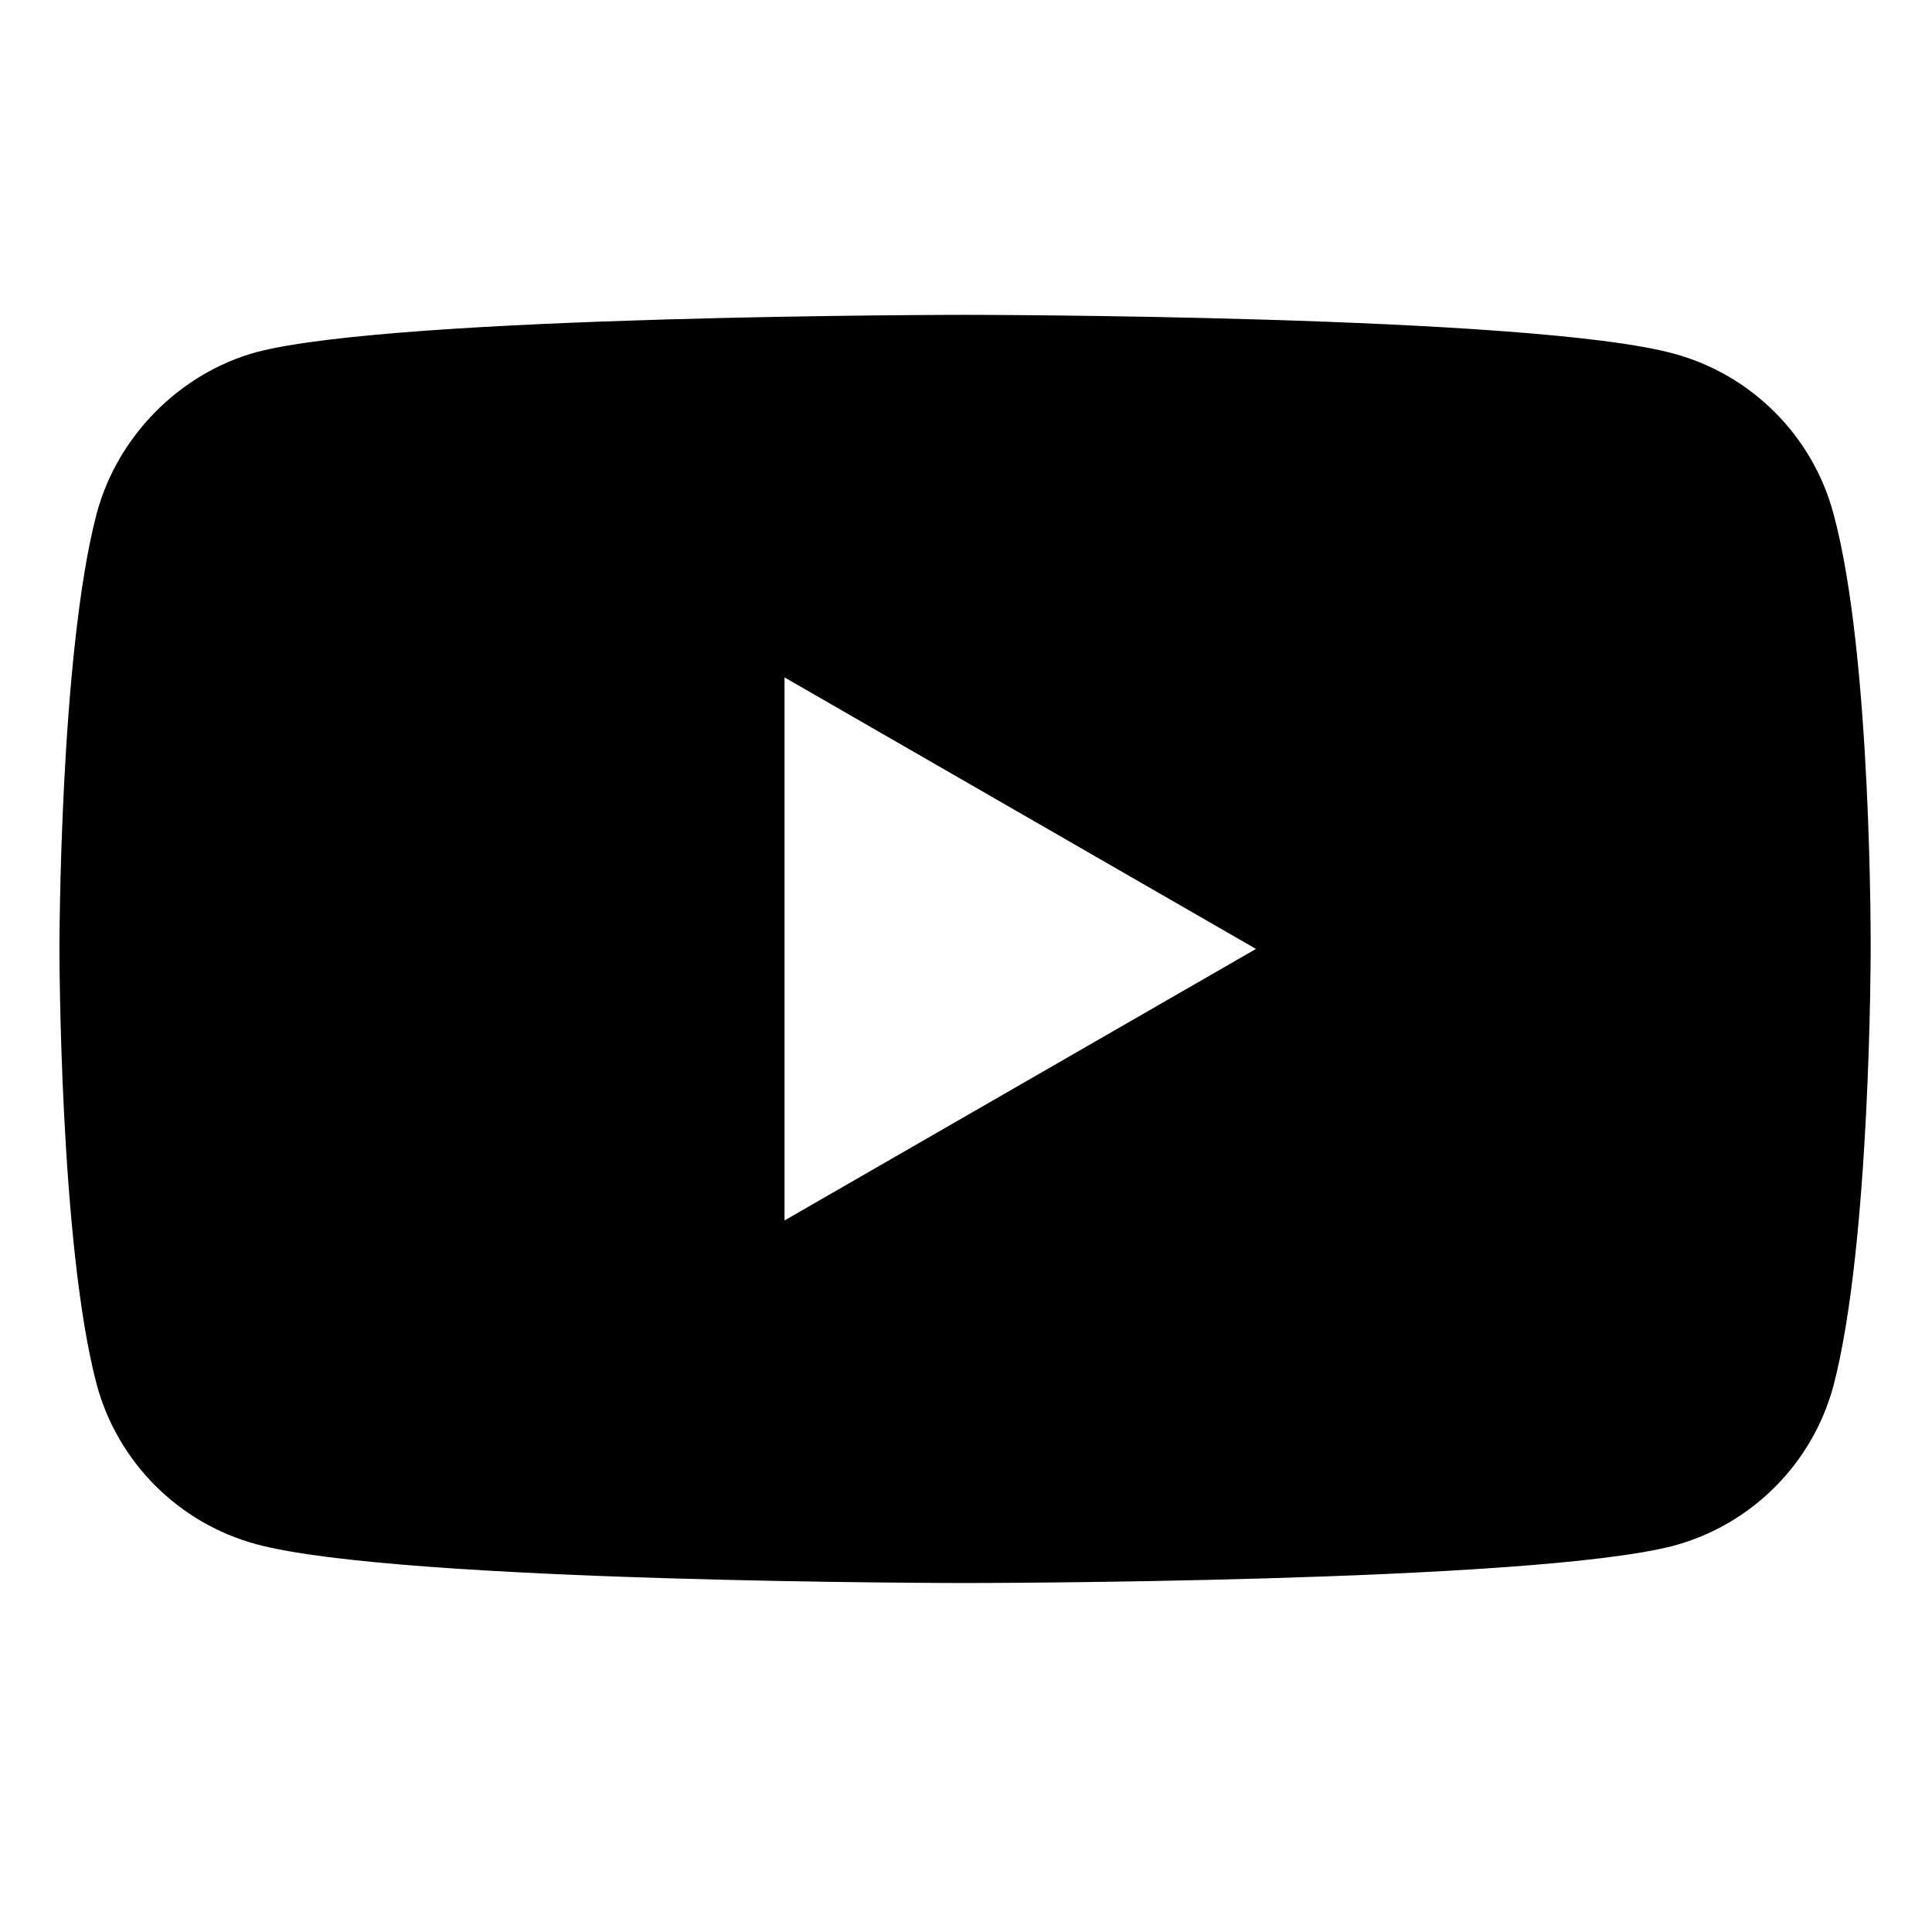
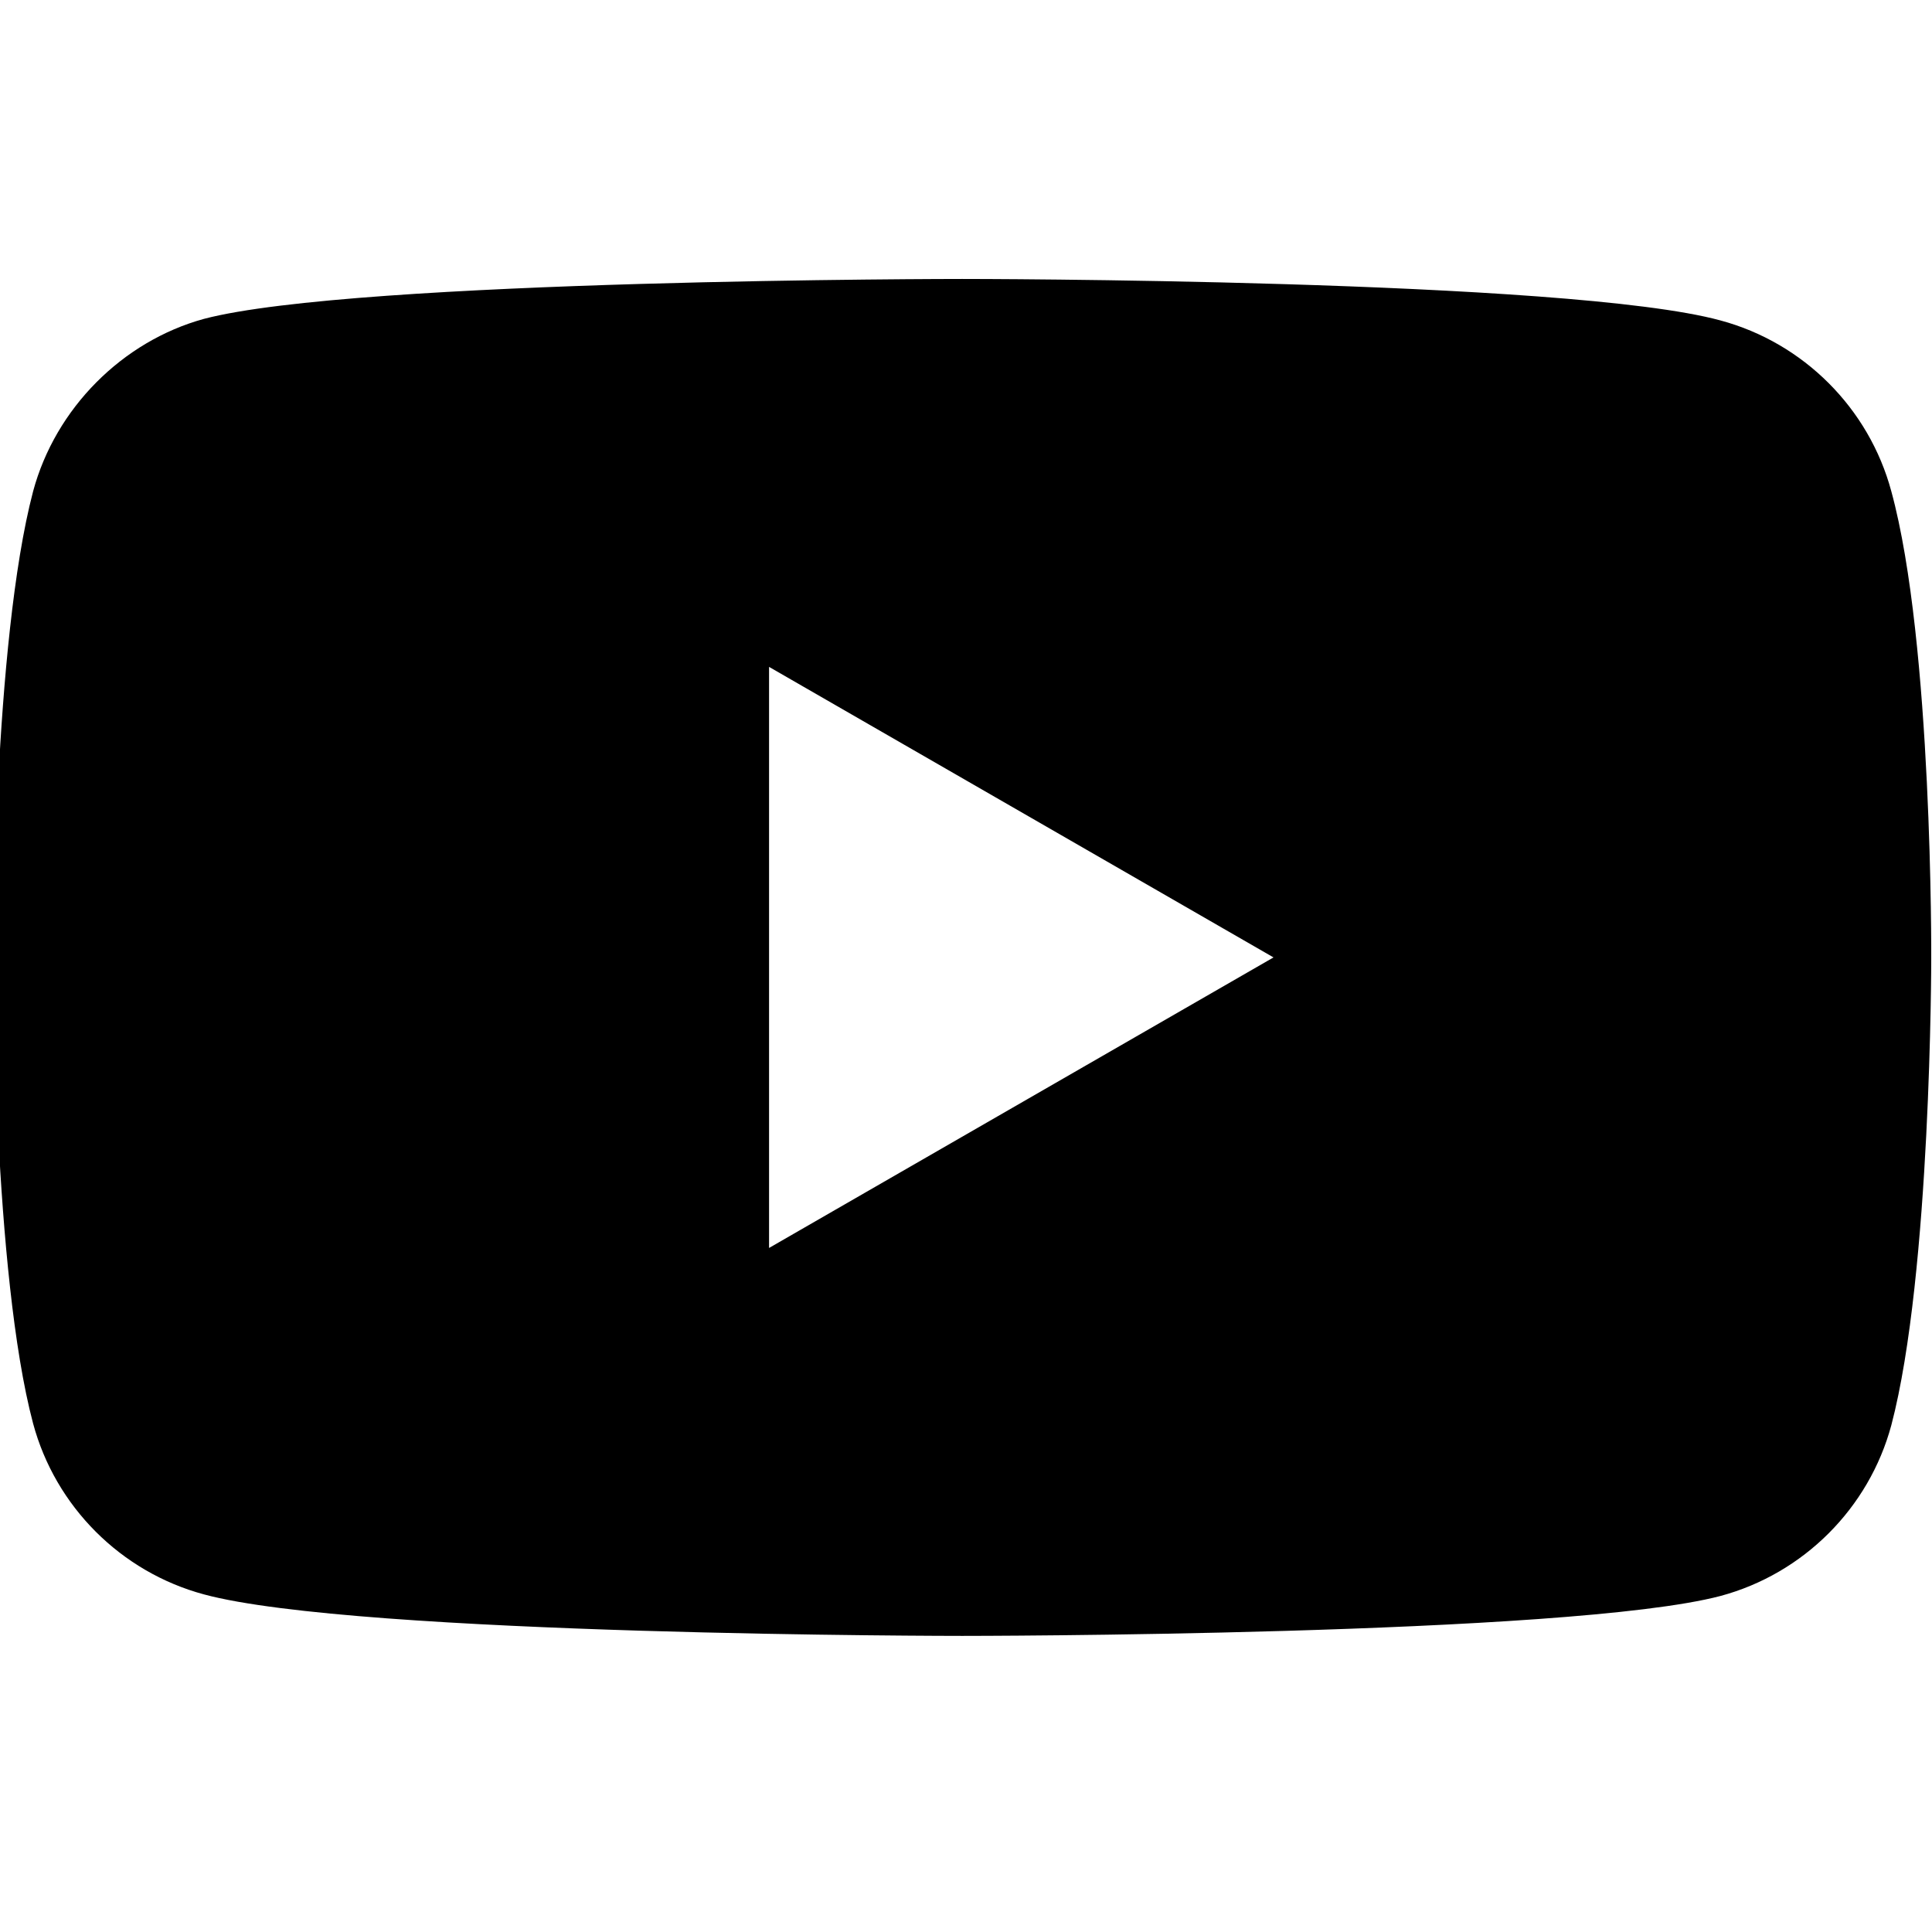
- <svg xmlns="http://www.w3.org/2000/svg" height="682pt" viewBox="-21 -117 682.667 682" width="682pt">
-   <path d="m626.812 64.035c-7.375-27.418-28.992-49.031-56.406-56.414-50.082-13.703-250.414-13.703-250.414-13.703s-200.324 0-250.406 13.184c-26.887 7.375-49.031 29.52-56.406 56.934-13.18 50.078-13.18 153.934-13.18 153.934s0 104.379 13.18 153.934c7.383 27.414 28.992 49.027 56.41 56.41 50.605 13.707 250.41 13.707 250.41 13.707s200.324 0 250.406-13.184c27.418-7.379 49.031-28.992 56.414-56.406 13.176-50.082 13.176-153.934 13.176-153.934s.527-104.383-13.184-154.461zm-370.602 249.879v-191.891l166.586 95.945zm0 0" />
+ <svg xmlns="http://www.w3.org/2000/svg" version="1.1" width="512" height="512" x="0" y="0" viewBox="0 0 682.667 682" style="enable-background:new 0 0 512 512" xml:space="preserve" class="">
+   <g transform="matrix(1.07,0,0,1.07,-2.399957,104.7422)">
+     <path d="m626.812 64.035c-7.375-27.418-28.992-49.031-56.406-56.414-50.082-13.703-250.414-13.703-250.414-13.703s-200.324 0-250.406 13.184c-26.887 7.375-49.031 29.52-56.406 56.934-13.18 50.078-13.18 153.934-13.18 153.934s0 104.379 13.18 153.934c7.383 27.414 28.992 49.027 56.41 56.41 50.605 13.707 250.41 13.707 250.41 13.707s200.324 0 250.406-13.184c27.418-7.379 49.031-28.992 56.414-56.406 13.176-50.082 13.176-153.934 13.176-153.934s.527-104.383-13.184-154.461zm-370.602 249.879v-191.891l166.586 95.945zm0 0" fill="#000000" data-original="#000000" style="" class="" />
+   </g>
</svg>
